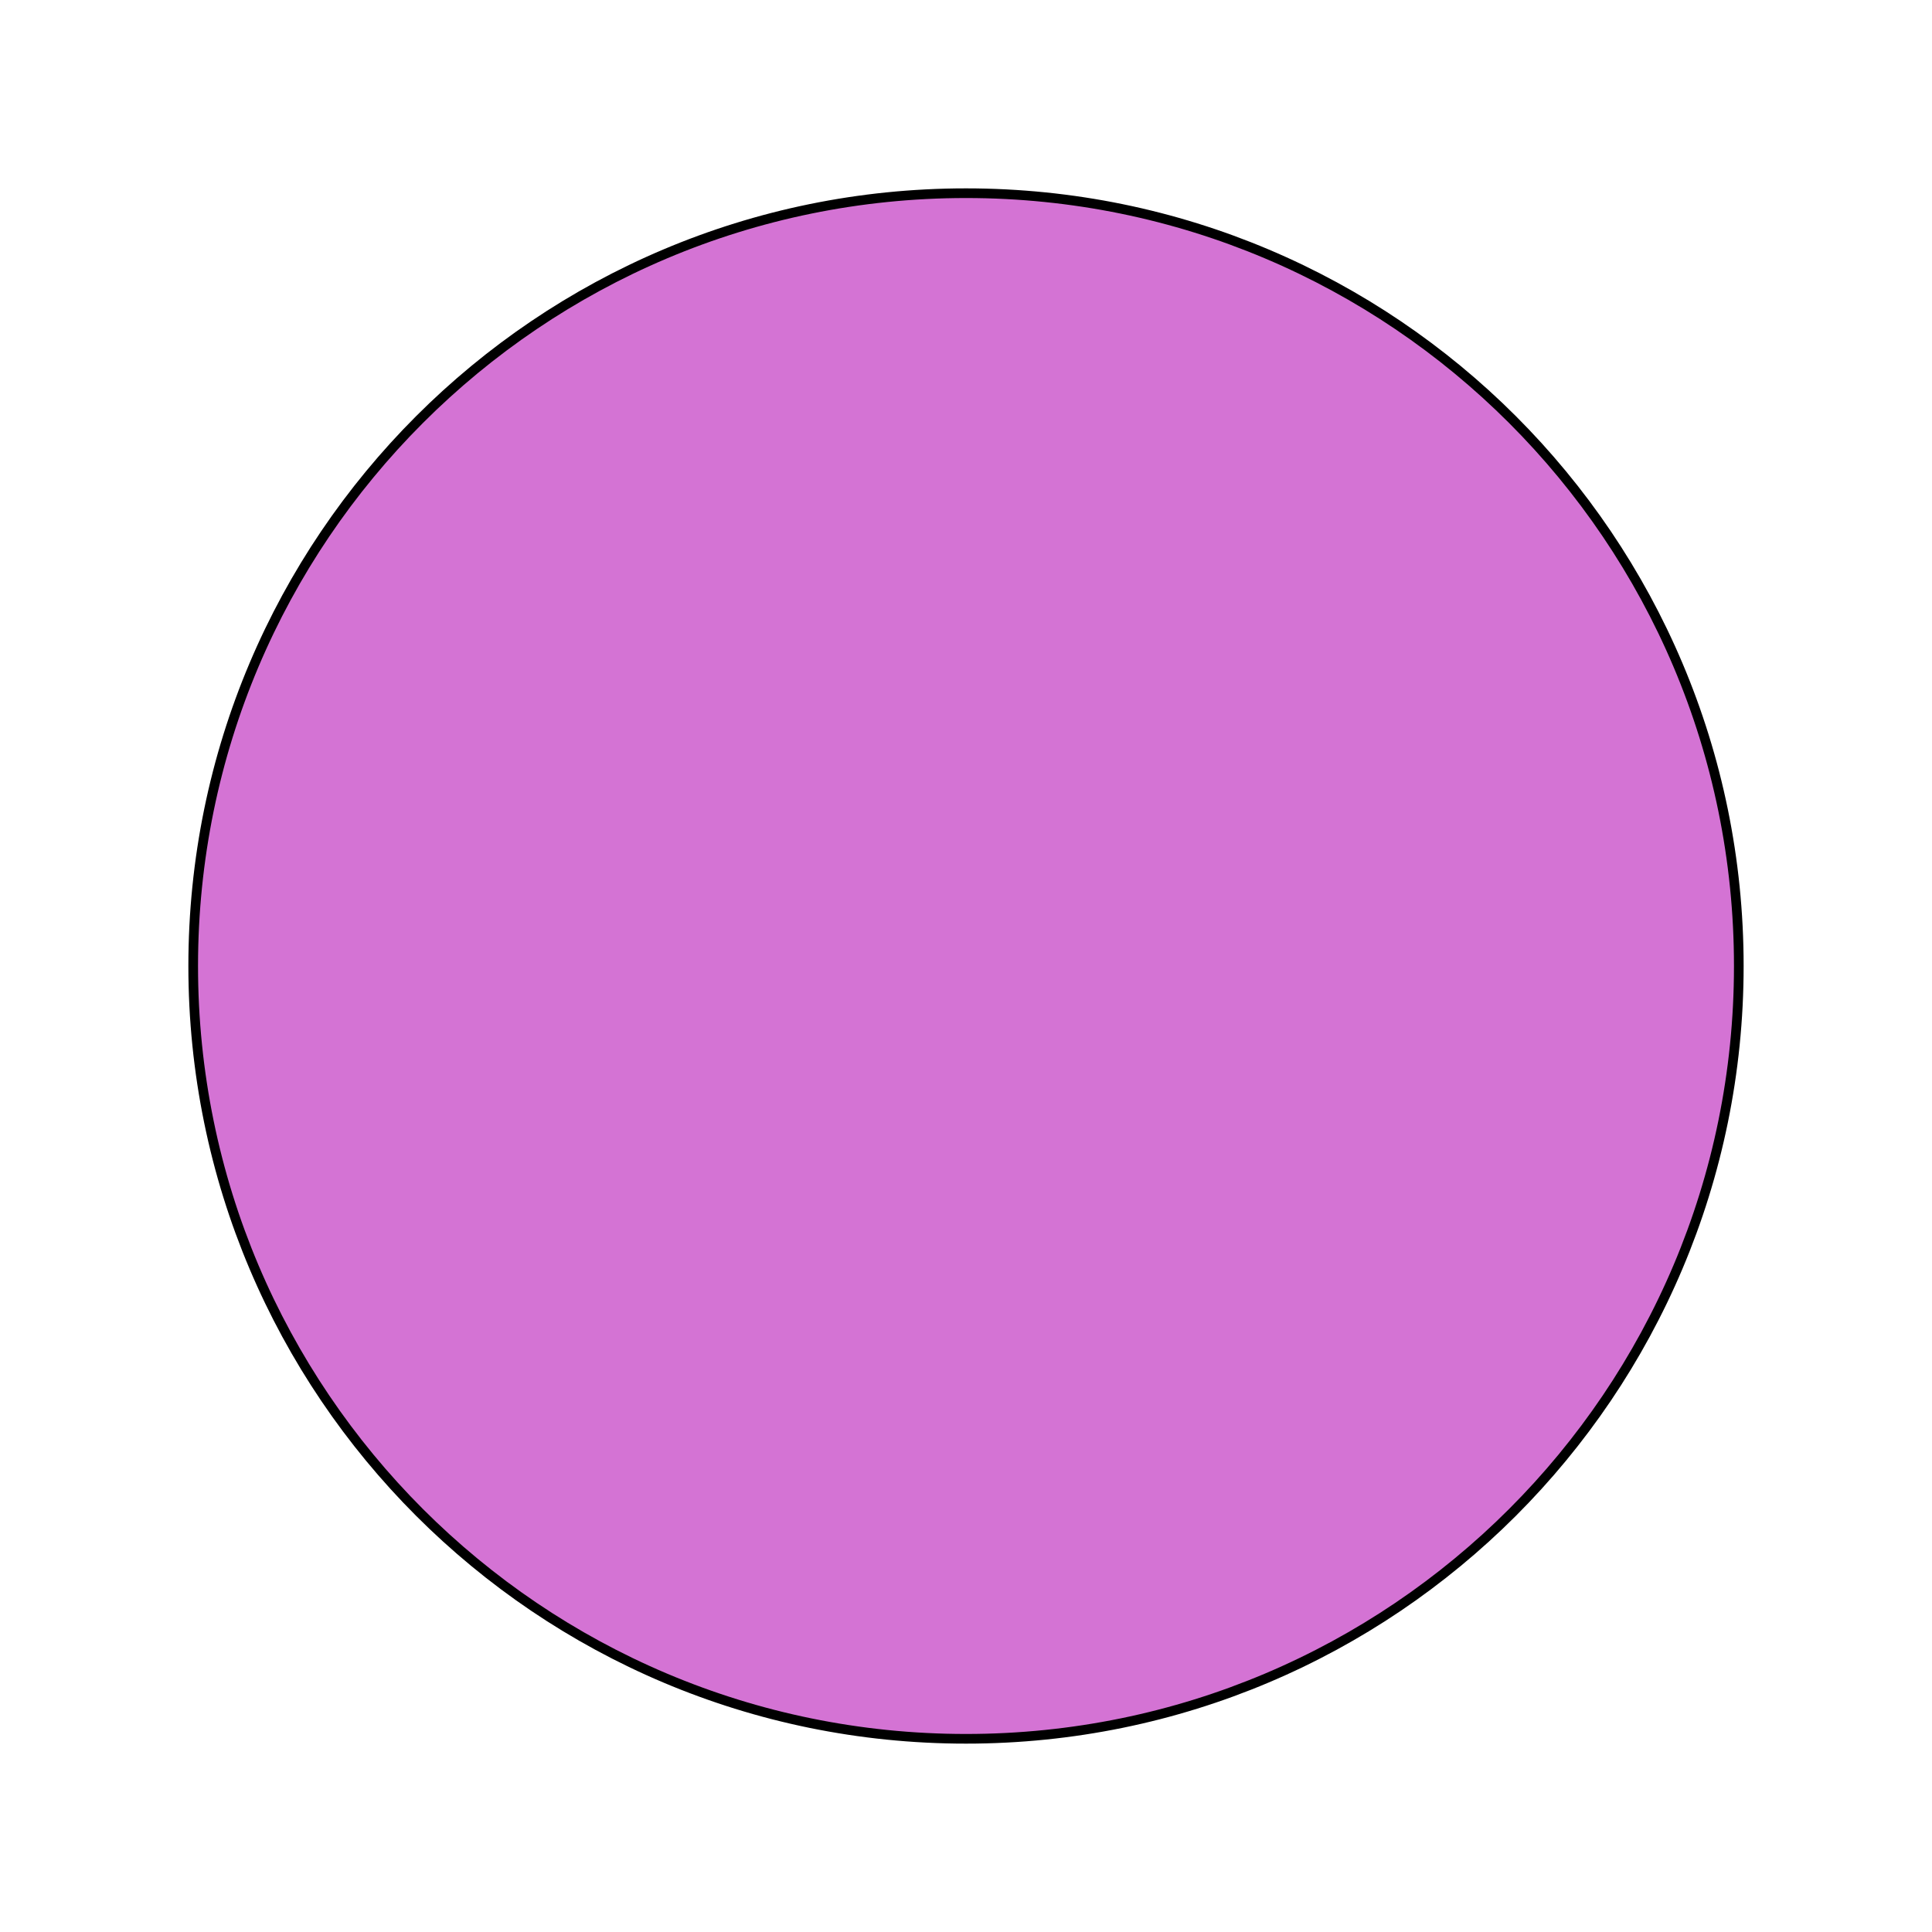
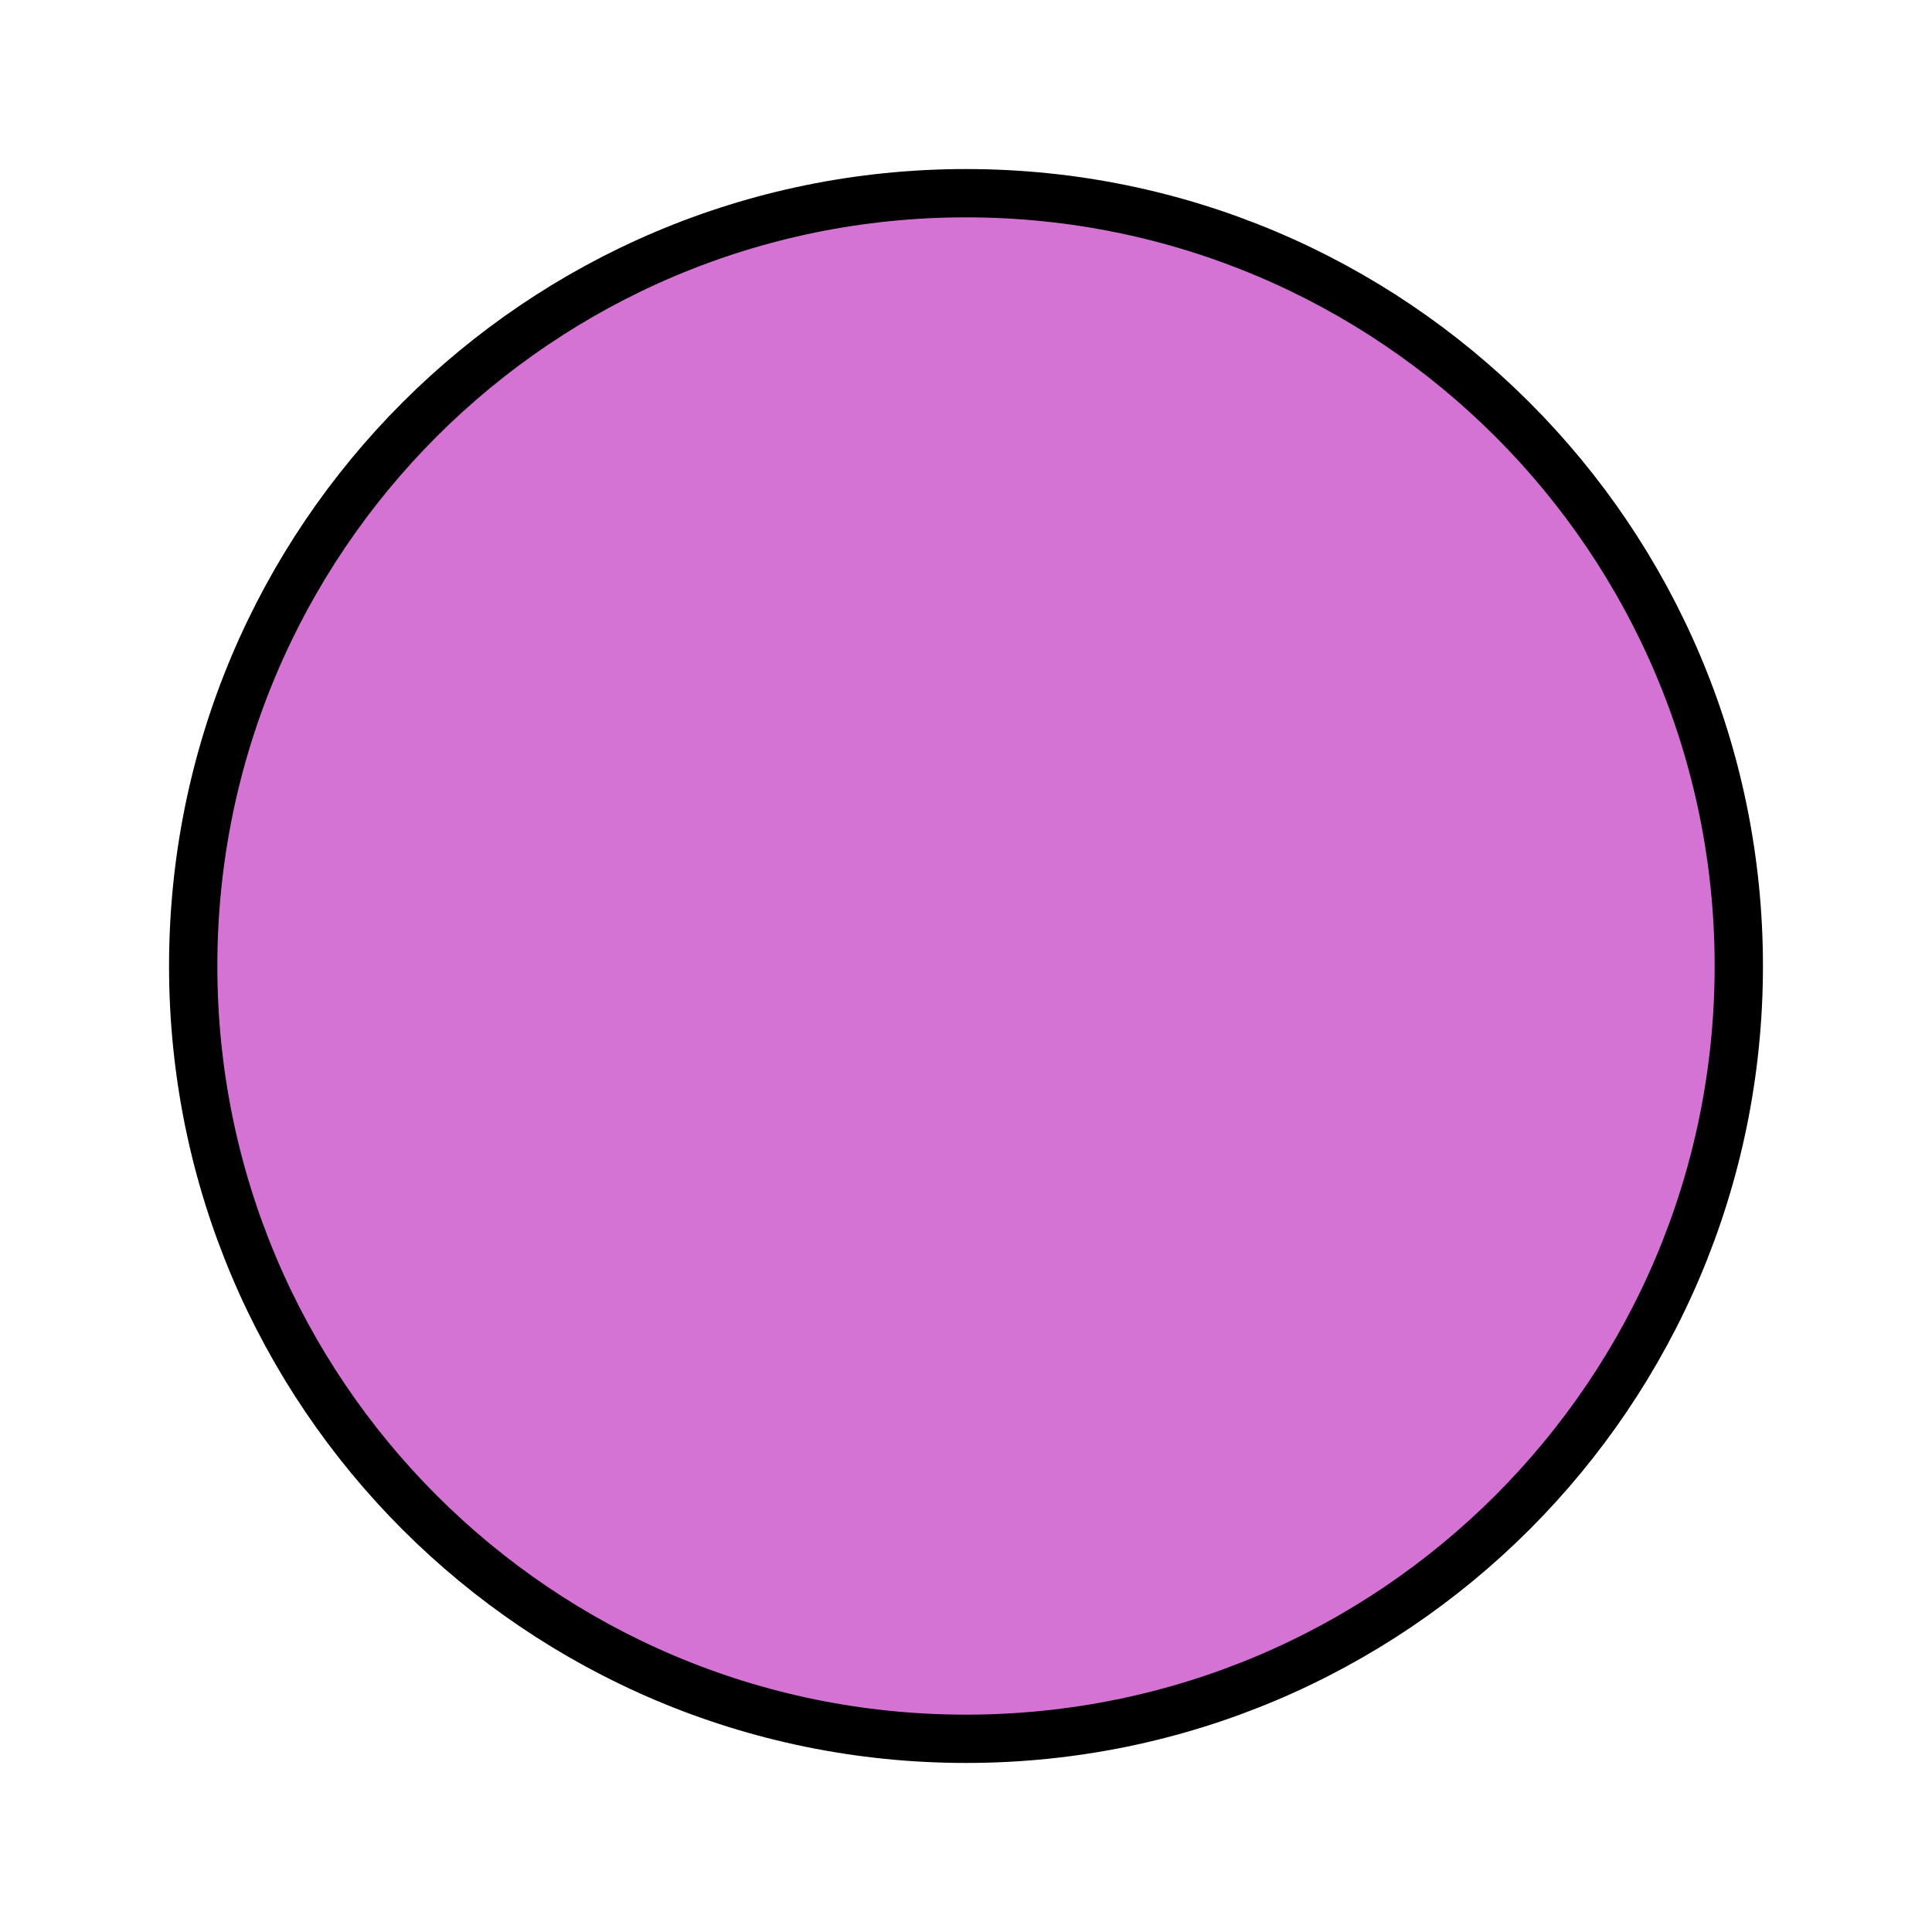
<svg xmlns="http://www.w3.org/2000/svg" version="1.1" x="0px" y="0px" viewBox="0 0 200 200" style="enable-background:new 0 0 200 200;" xml:space="preserve">
  <style type="text/css">
	path {
    fill:#d473d4;
    stroke:#000;
+     stroke-width:5;
    stroke-miterlimit:10;
  }
</style>
  <path class="st0" d="M 180 100 A 80 80 0 1 0 20 100 A 80 80 0 1 0 180 100" />
</svg>
